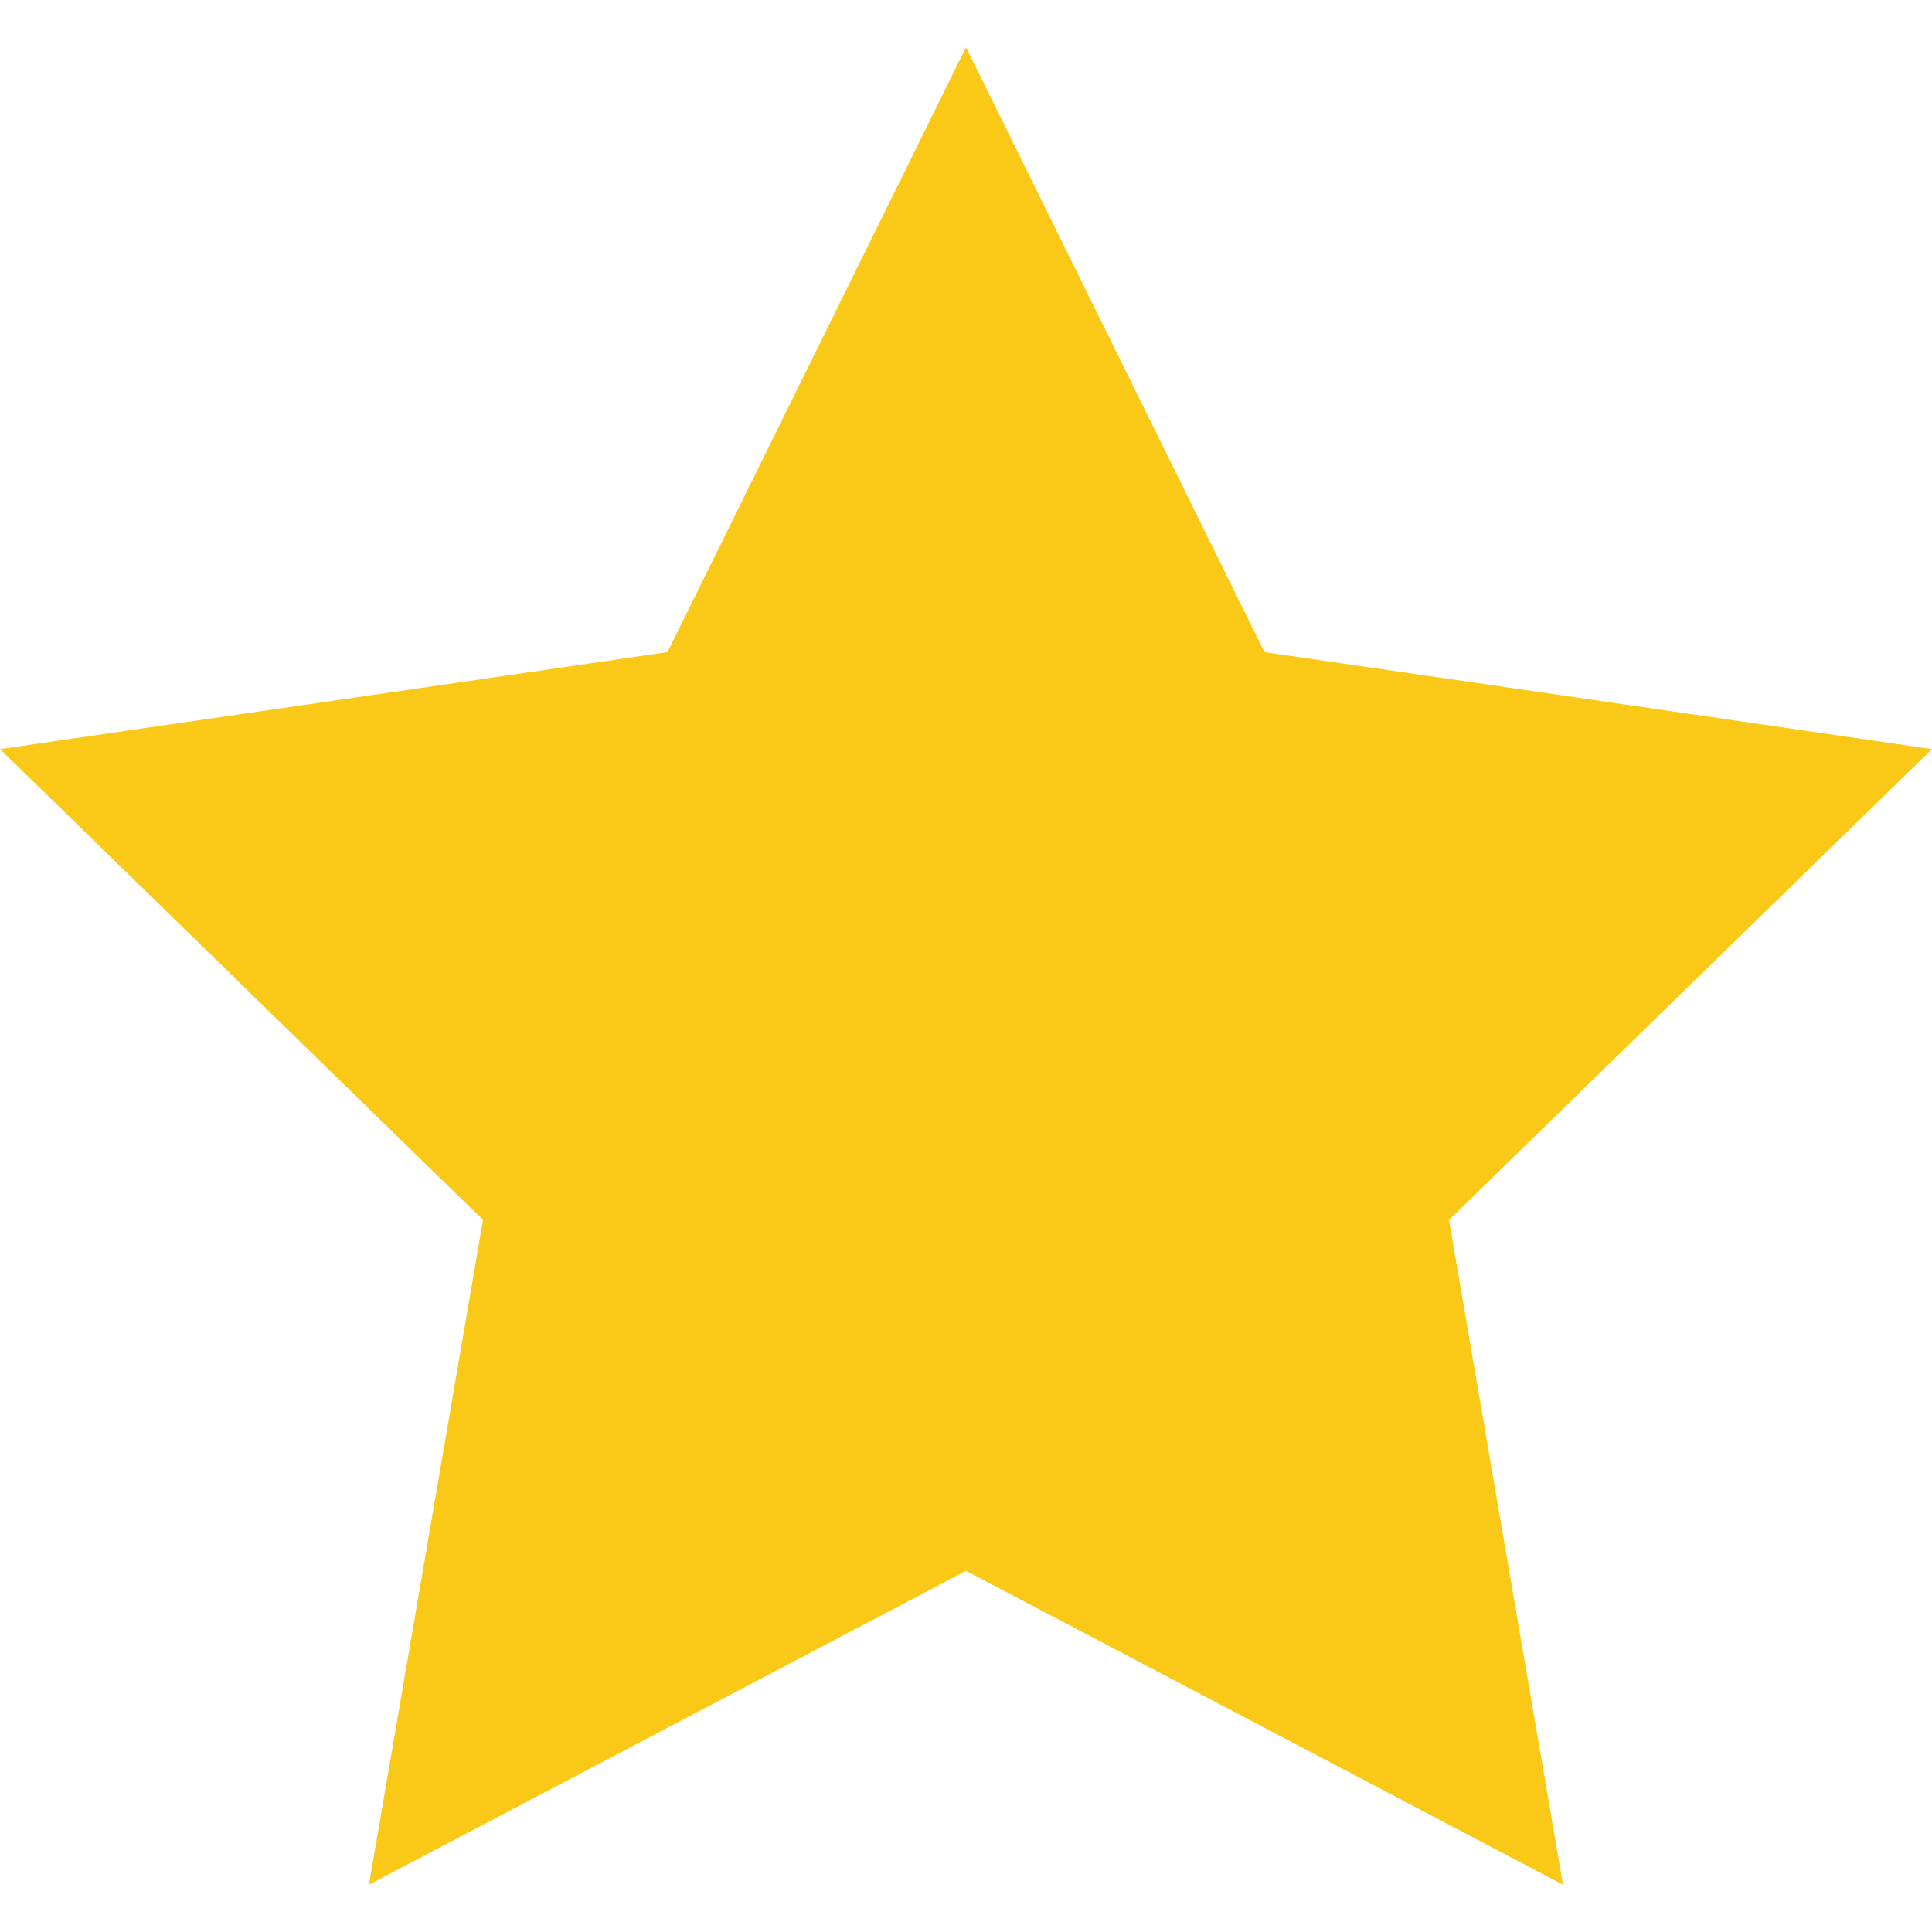
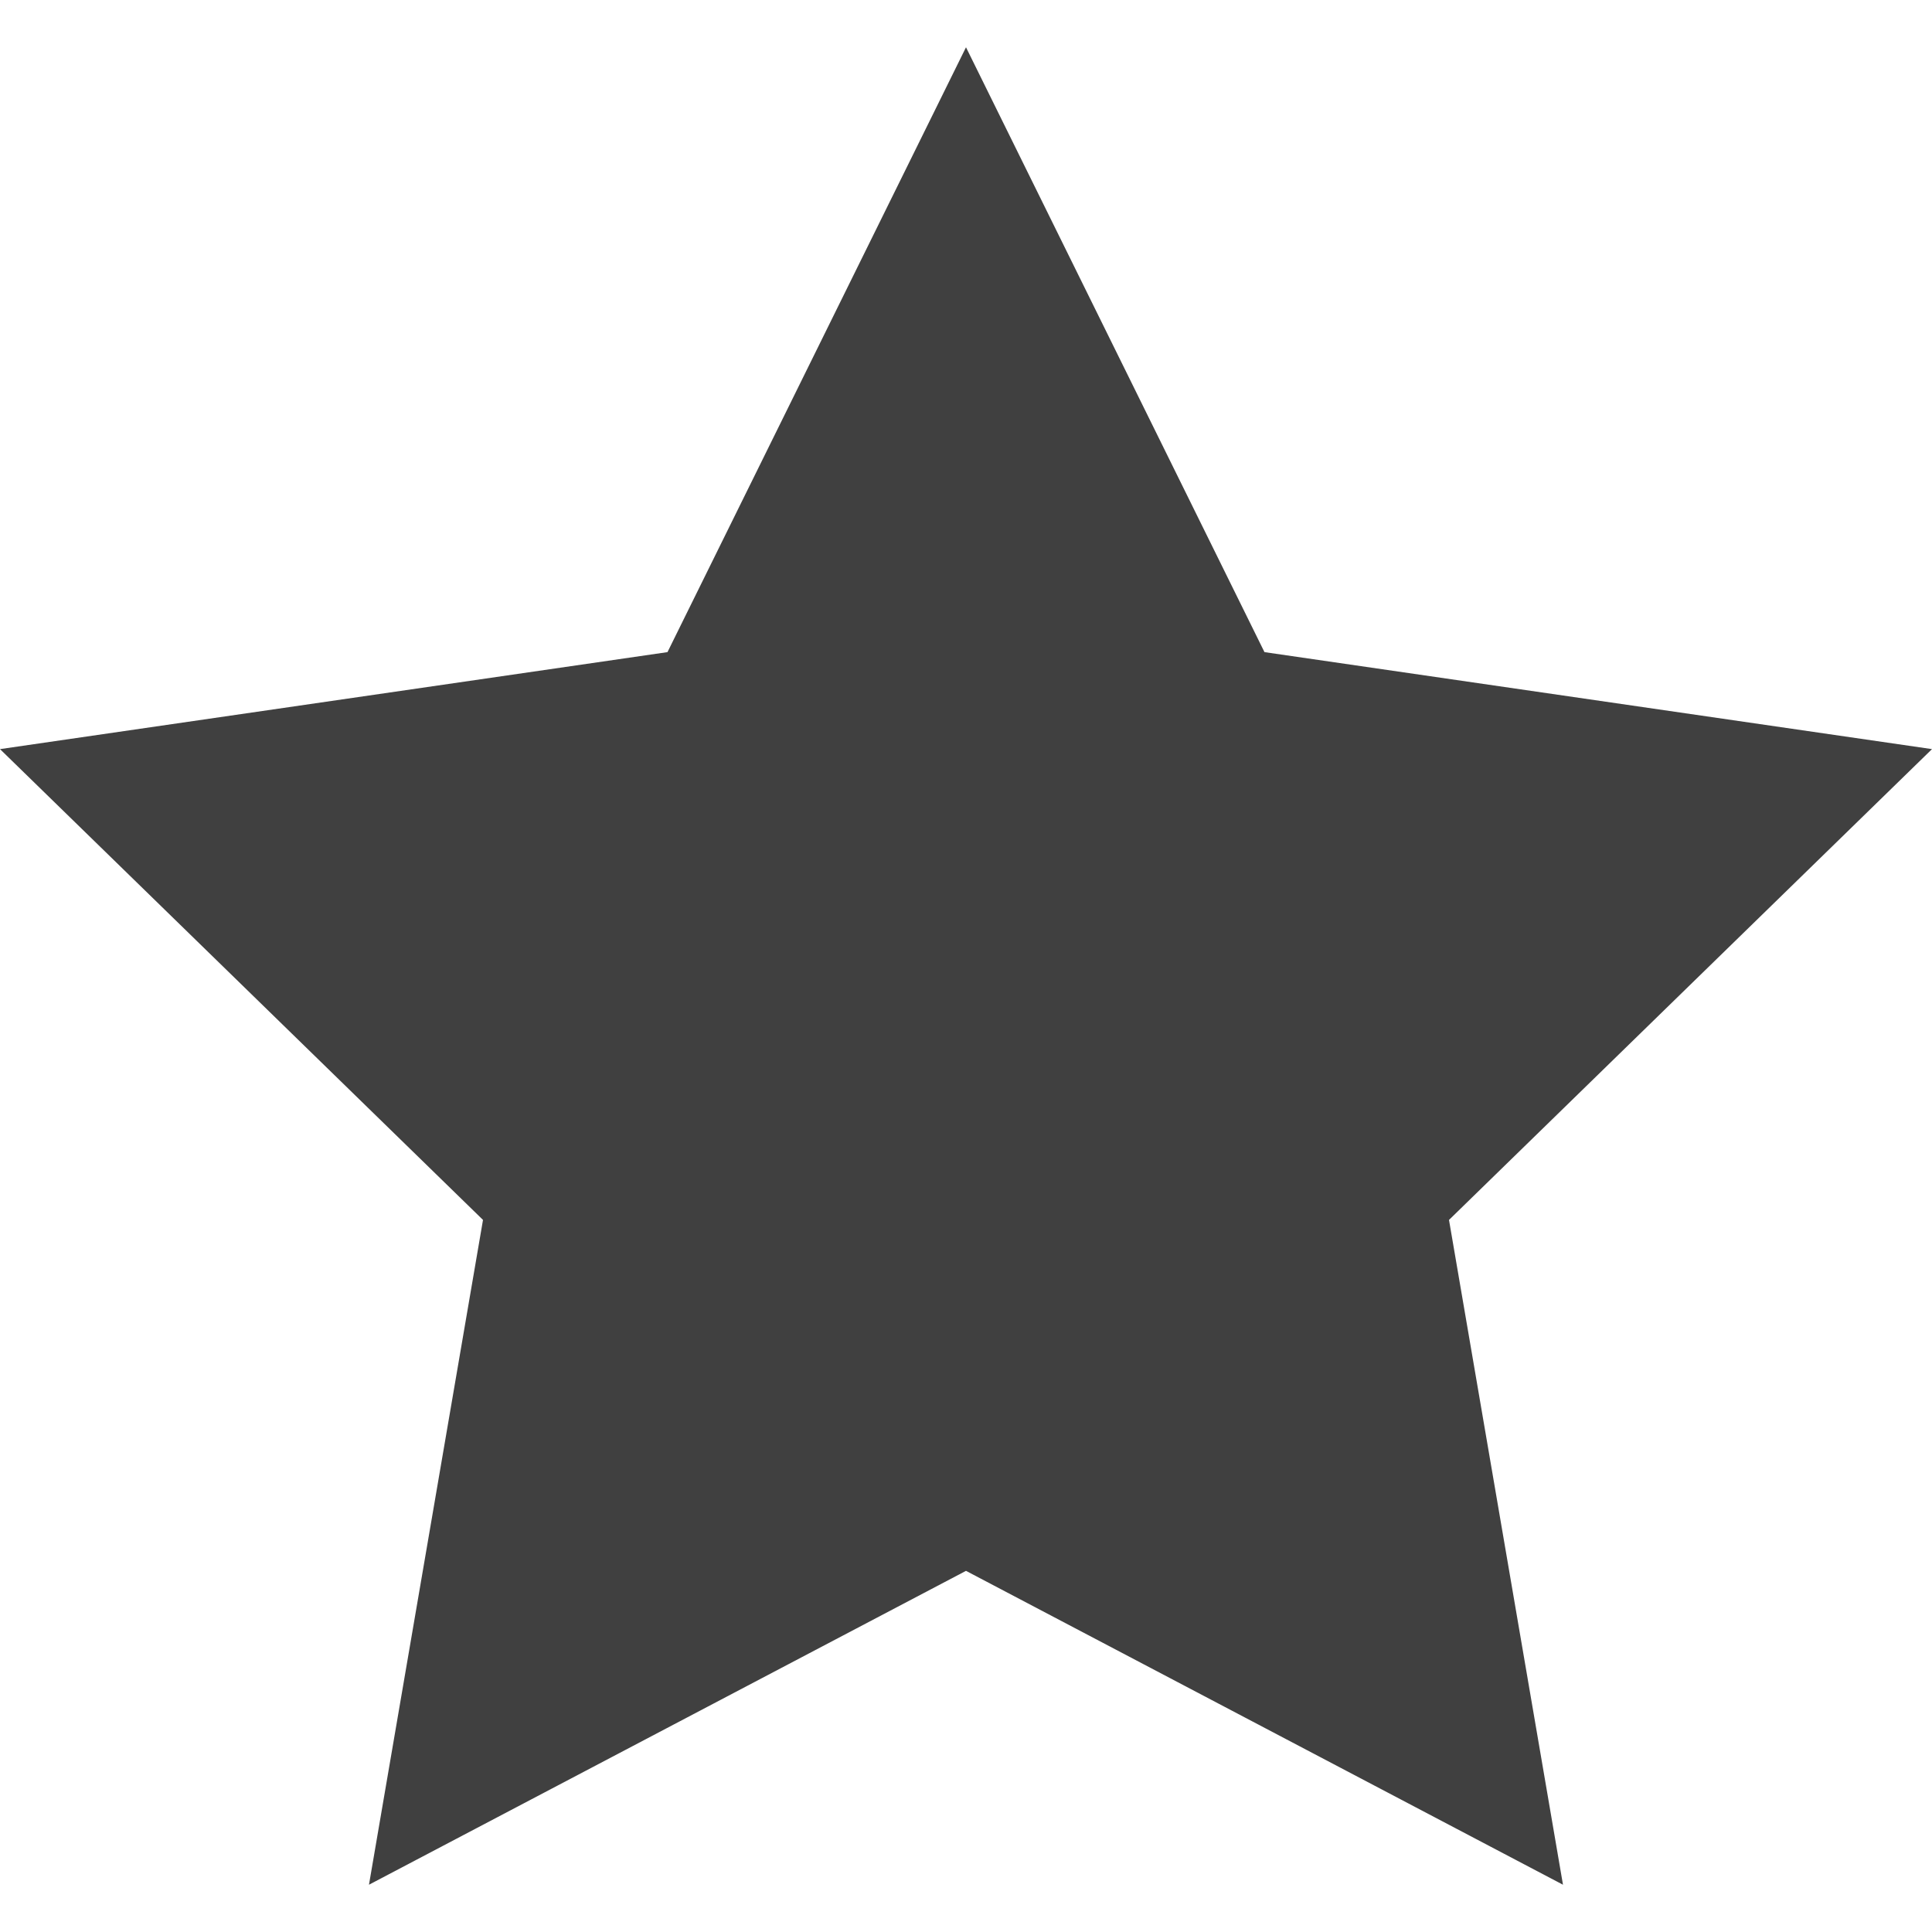
- <svg xmlns="http://www.w3.org/2000/svg" version="1.1" id="Layer_1" x="0px" y="0px" viewBox="0 0 426.667 426.667" style="enable-background:new 0 0 426.667 426.667;" xml:space="preserve">
-   <polygon style="fill:#FAC917;" points="213.333,10.441 279.249,144.017 426.667,165.436 320,269.41 345.173,416.226 213.333,346.91   81.485,416.226 106.667,269.41 0,165.436 147.409,144.017 " />
-   <g>
- </g>
-   <g>
- </g>
-   <g>
- </g>
-   <g>
- </g>
-   <g>
- </g>
-   <g>
- </g>
-   <g>
- </g>
-   <g>
- </g>
-   <g>
- </g>
-   <g>
- </g>
-   <g>
- </g>
-   <g>
- </g>
-   <g>
- </g>
-   <g>
- </g>
-   <g>
- </g>
+ <svg xmlns="http://www.w3.org/2000/svg" viewBox="0 0 426.667 426.667">
+   <path fill="#404040" d="M213.333 10.441l65.916 133.576 147.418 21.419L320 269.41l25.173 146.816-131.84-69.316-131.848 69.316 25.182-146.816L0 165.436l147.409-21.419z" />
</svg>
